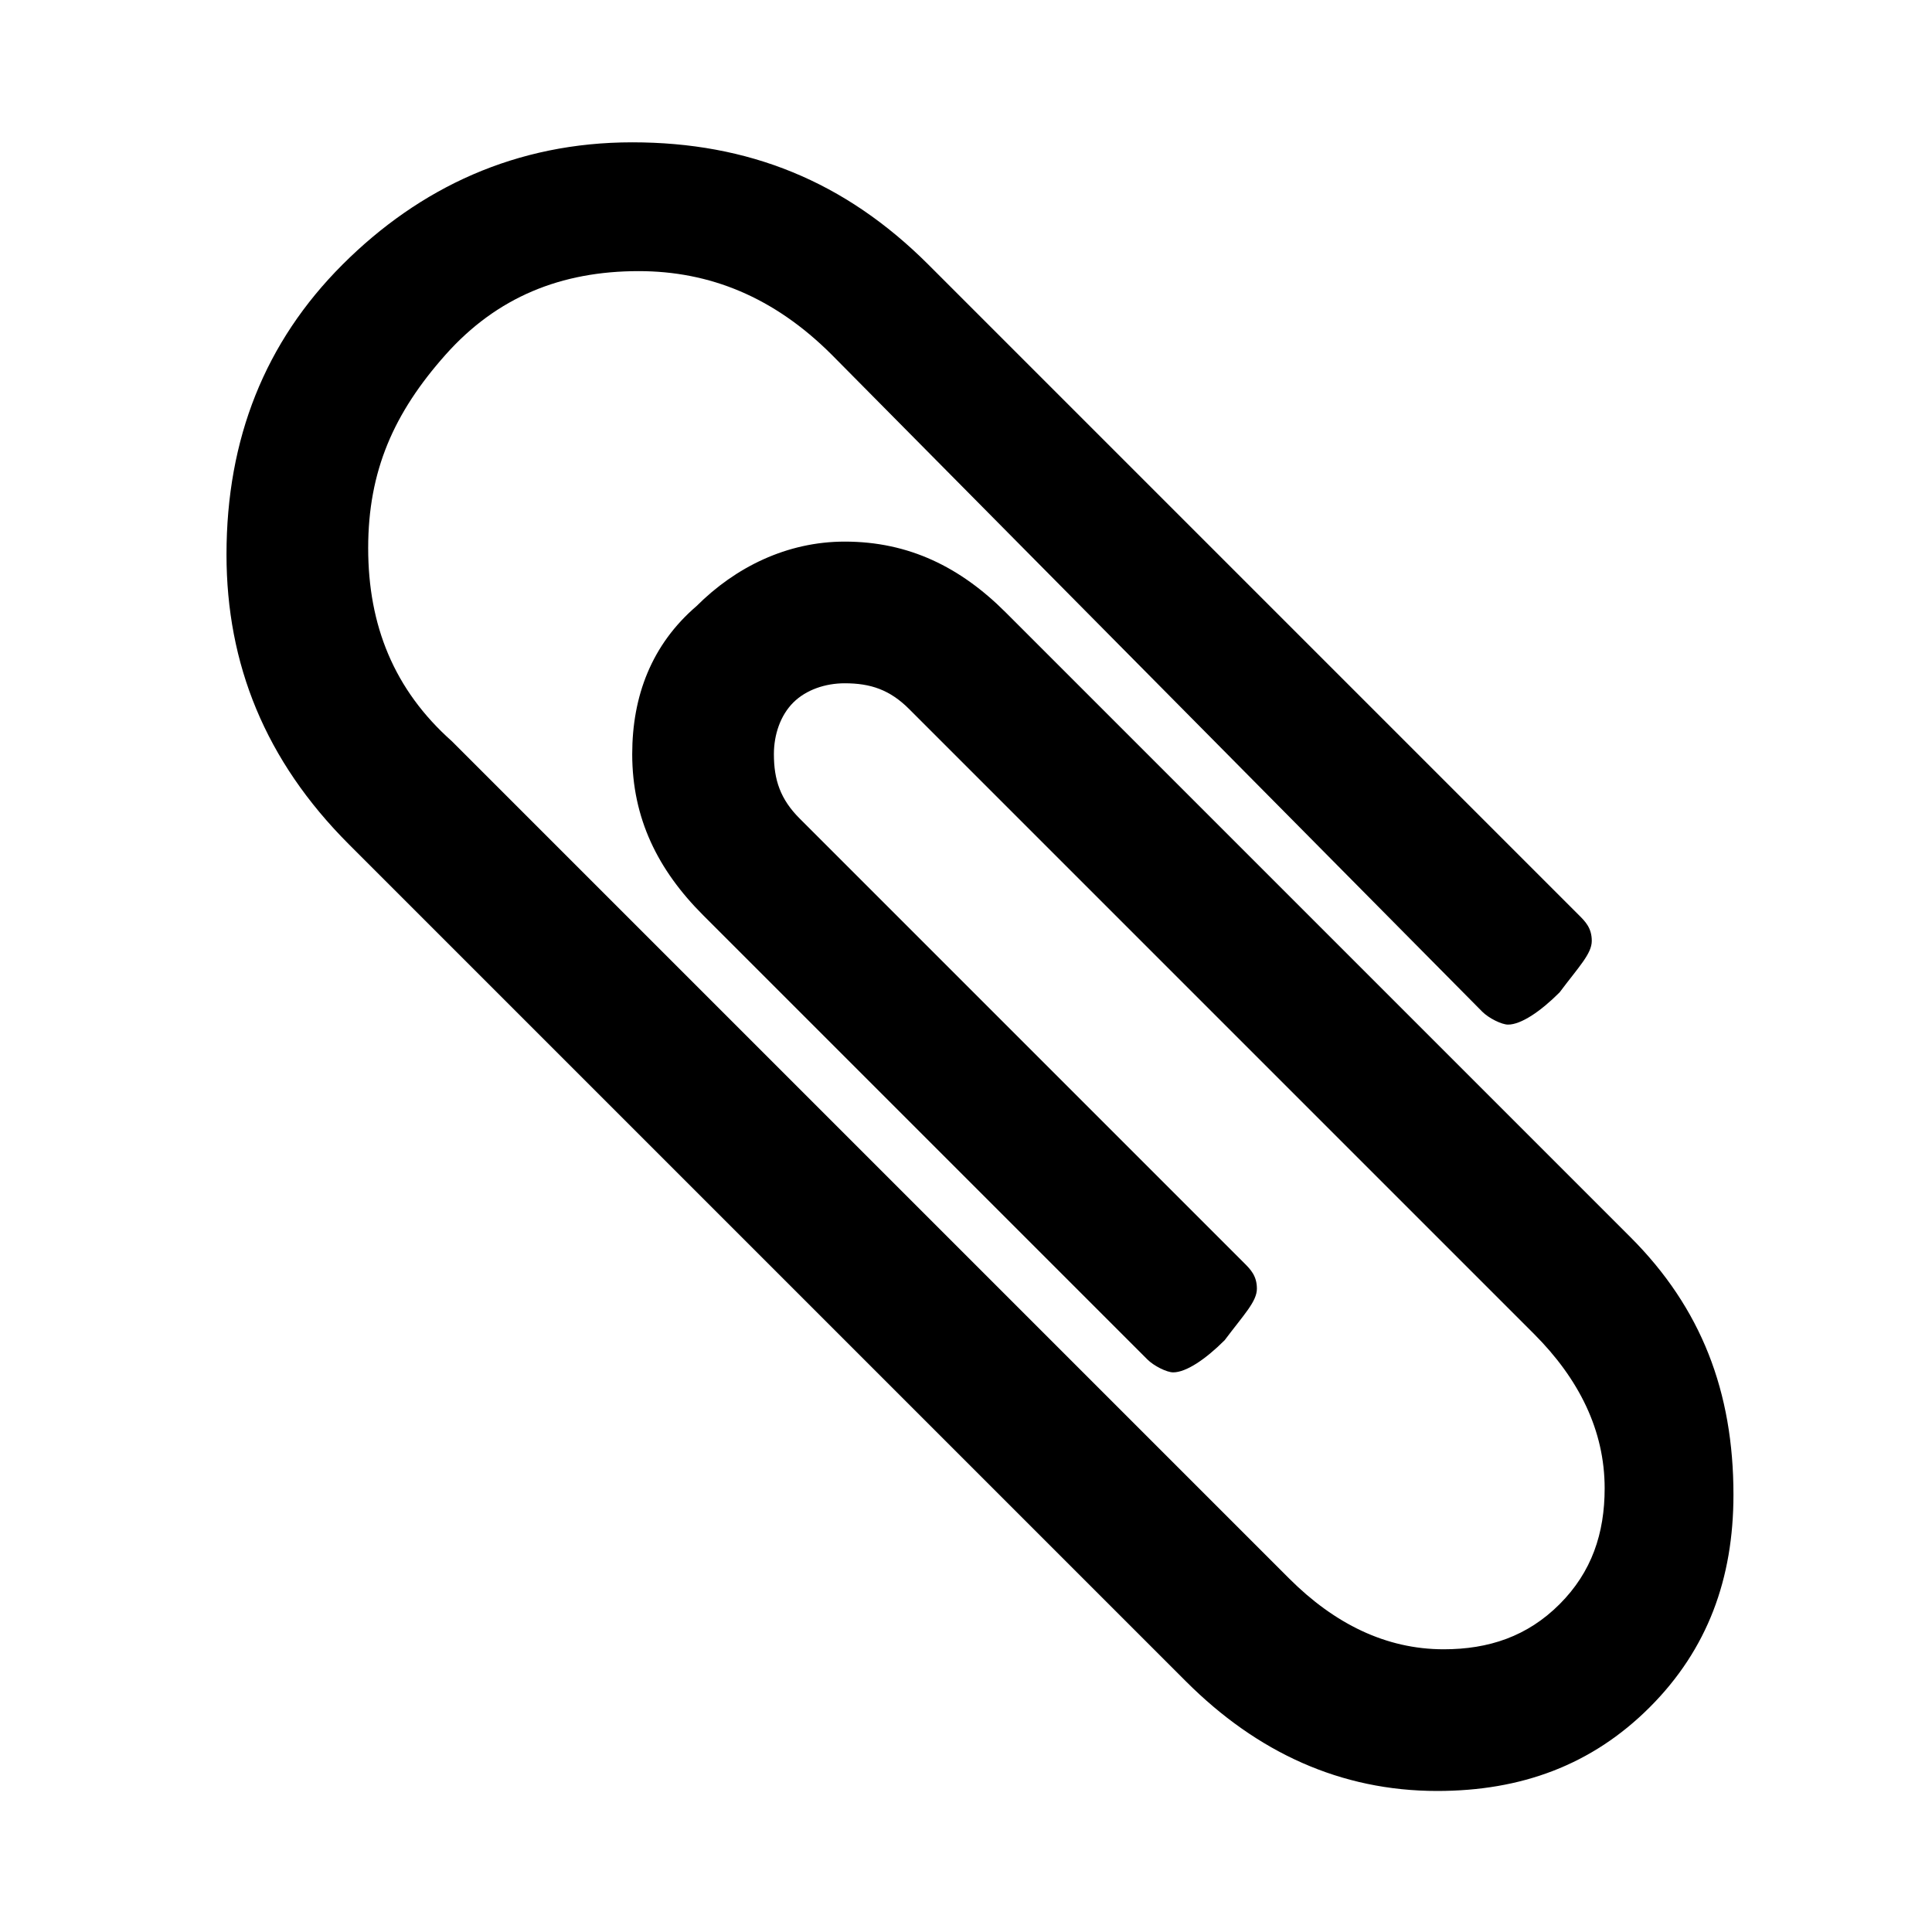
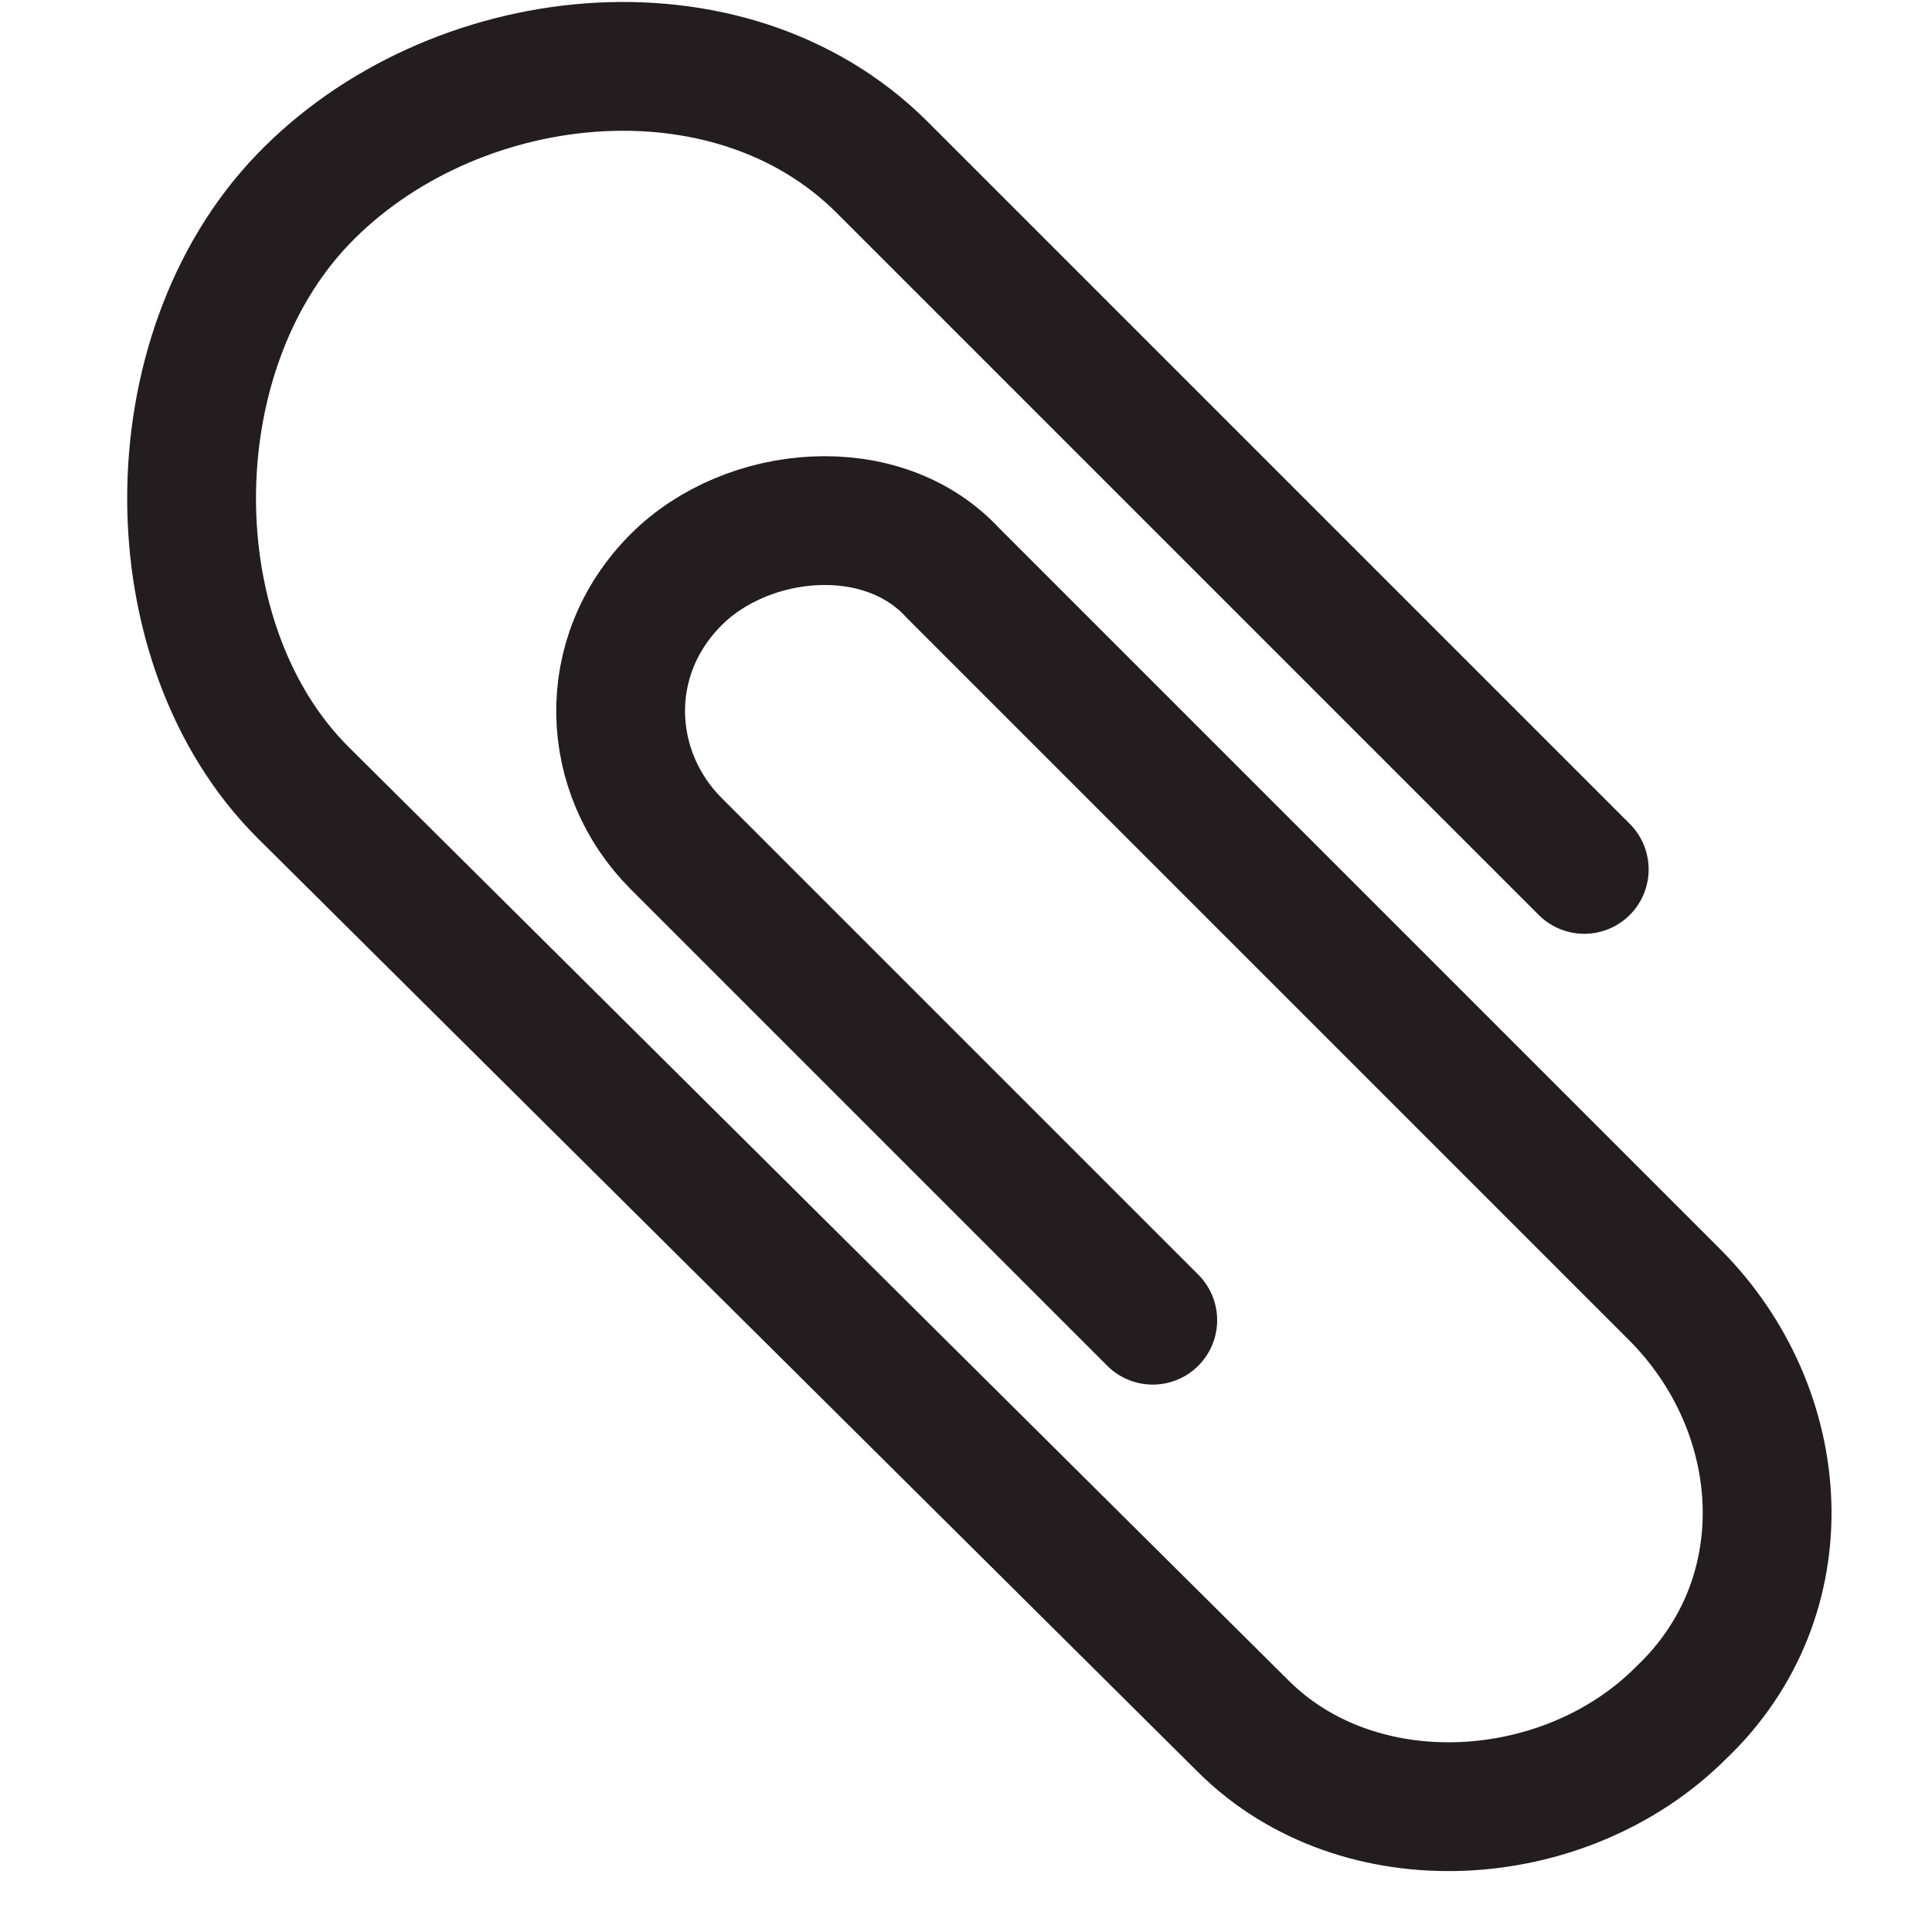
- <svg xmlns="http://www.w3.org/2000/svg" version="1.1" id="svg3037" x="0px" y="0px" viewBox="0 0 30 30" enable-background="new 0 0 30 30" xml:space="preserve">
-   <g id="g3039" transform="matrix(1,0,0,-1,205.017,1300.61)">
-     <path id="path3041" d="M-178.1,1277.4c0-1.3-0.4-2.4-1.3-3.3s-2-1.3-3.3-1.3   c-1.5,0-2.8,0.6-3.9,1.7l-13,13c-1.3,1.3-1.9,2.8-1.9,4.5c0,1.8,0.6,3.3,1.8,4.5c1.2,1.2,2.7,1.9,4.5,1.9c1.8,0,3.3-0.6,4.6-1.9   l10.1-10.1c0.1-0.1,0.2-0.2,0.2-0.4c0-0.2-0.2-0.4-0.5-0.8c-0.3-0.3-0.6-0.5-0.8-0.5c-0.1,0-0.3,0.1-0.4,0.2l-10.1,10.2   c-0.9,0.9-1.9,1.3-3,1.3c-1.2,0-2.2-0.4-3-1.3s-1.2-1.8-1.2-3c0-1.2,0.4-2.2,1.3-3l13-13c0.7-0.7,1.5-1.1,2.4-1.1   c0.7,0,1.3,0.2,1.8,0.7s0.7,1.1,0.7,1.8c0,0.9-0.4,1.7-1.1,2.4l-9.7,9.7c-0.3,0.3-0.6,0.4-1,0.4c-0.3,0-0.6-0.1-0.8-0.3   c-0.2-0.2-0.3-0.5-0.3-0.8c0-0.4,0.1-0.7,0.4-1l6.9-6.9c0.1-0.1,0.2-0.2,0.2-0.4c0-0.2-0.2-0.4-0.5-0.8c-0.3-0.3-0.6-0.5-0.8-0.5   c-0.1,0-0.3,0.1-0.4,0.2l-6.9,6.9c-0.7,0.7-1.1,1.5-1.1,2.5c0,0.9,0.3,1.7,1,2.3c0.6,0.6,1.4,1,2.3,1c1,0,1.8-0.4,2.5-1.1l9.7-9.7   C-178.6,1280.3-178.1,1279-178.1,1277.4z" />
-   </g>
+ <svg xmlns="http://www.w3.org/2000/svg" version="1.1" id="Layer_1" x="0px" y="0px" viewBox="0 0 30 30" enable-background="new 0 0 30 30" xml:space="preserve">
+   <path fill="none" stroke="#231D1F" stroke-width="2" stroke-linecap="round" stroke-miterlimit="10" d="M17.9,20.5l-7.4-7.4  c-1.1-1.1-1.2-2.9,0-4.1c1.1-1.1,3.2-1.3,4.3-0.1L26,20.1c1.8,1.8,2,4.7,0.1,6.5c-1.8,1.8-5,2-6.8,0.2L4.7,12.3  c-2.3-2.3-2.3-6.8,0-9.2s6.6-2.9,9-0.5l10.9,10.9" />
</svg>
